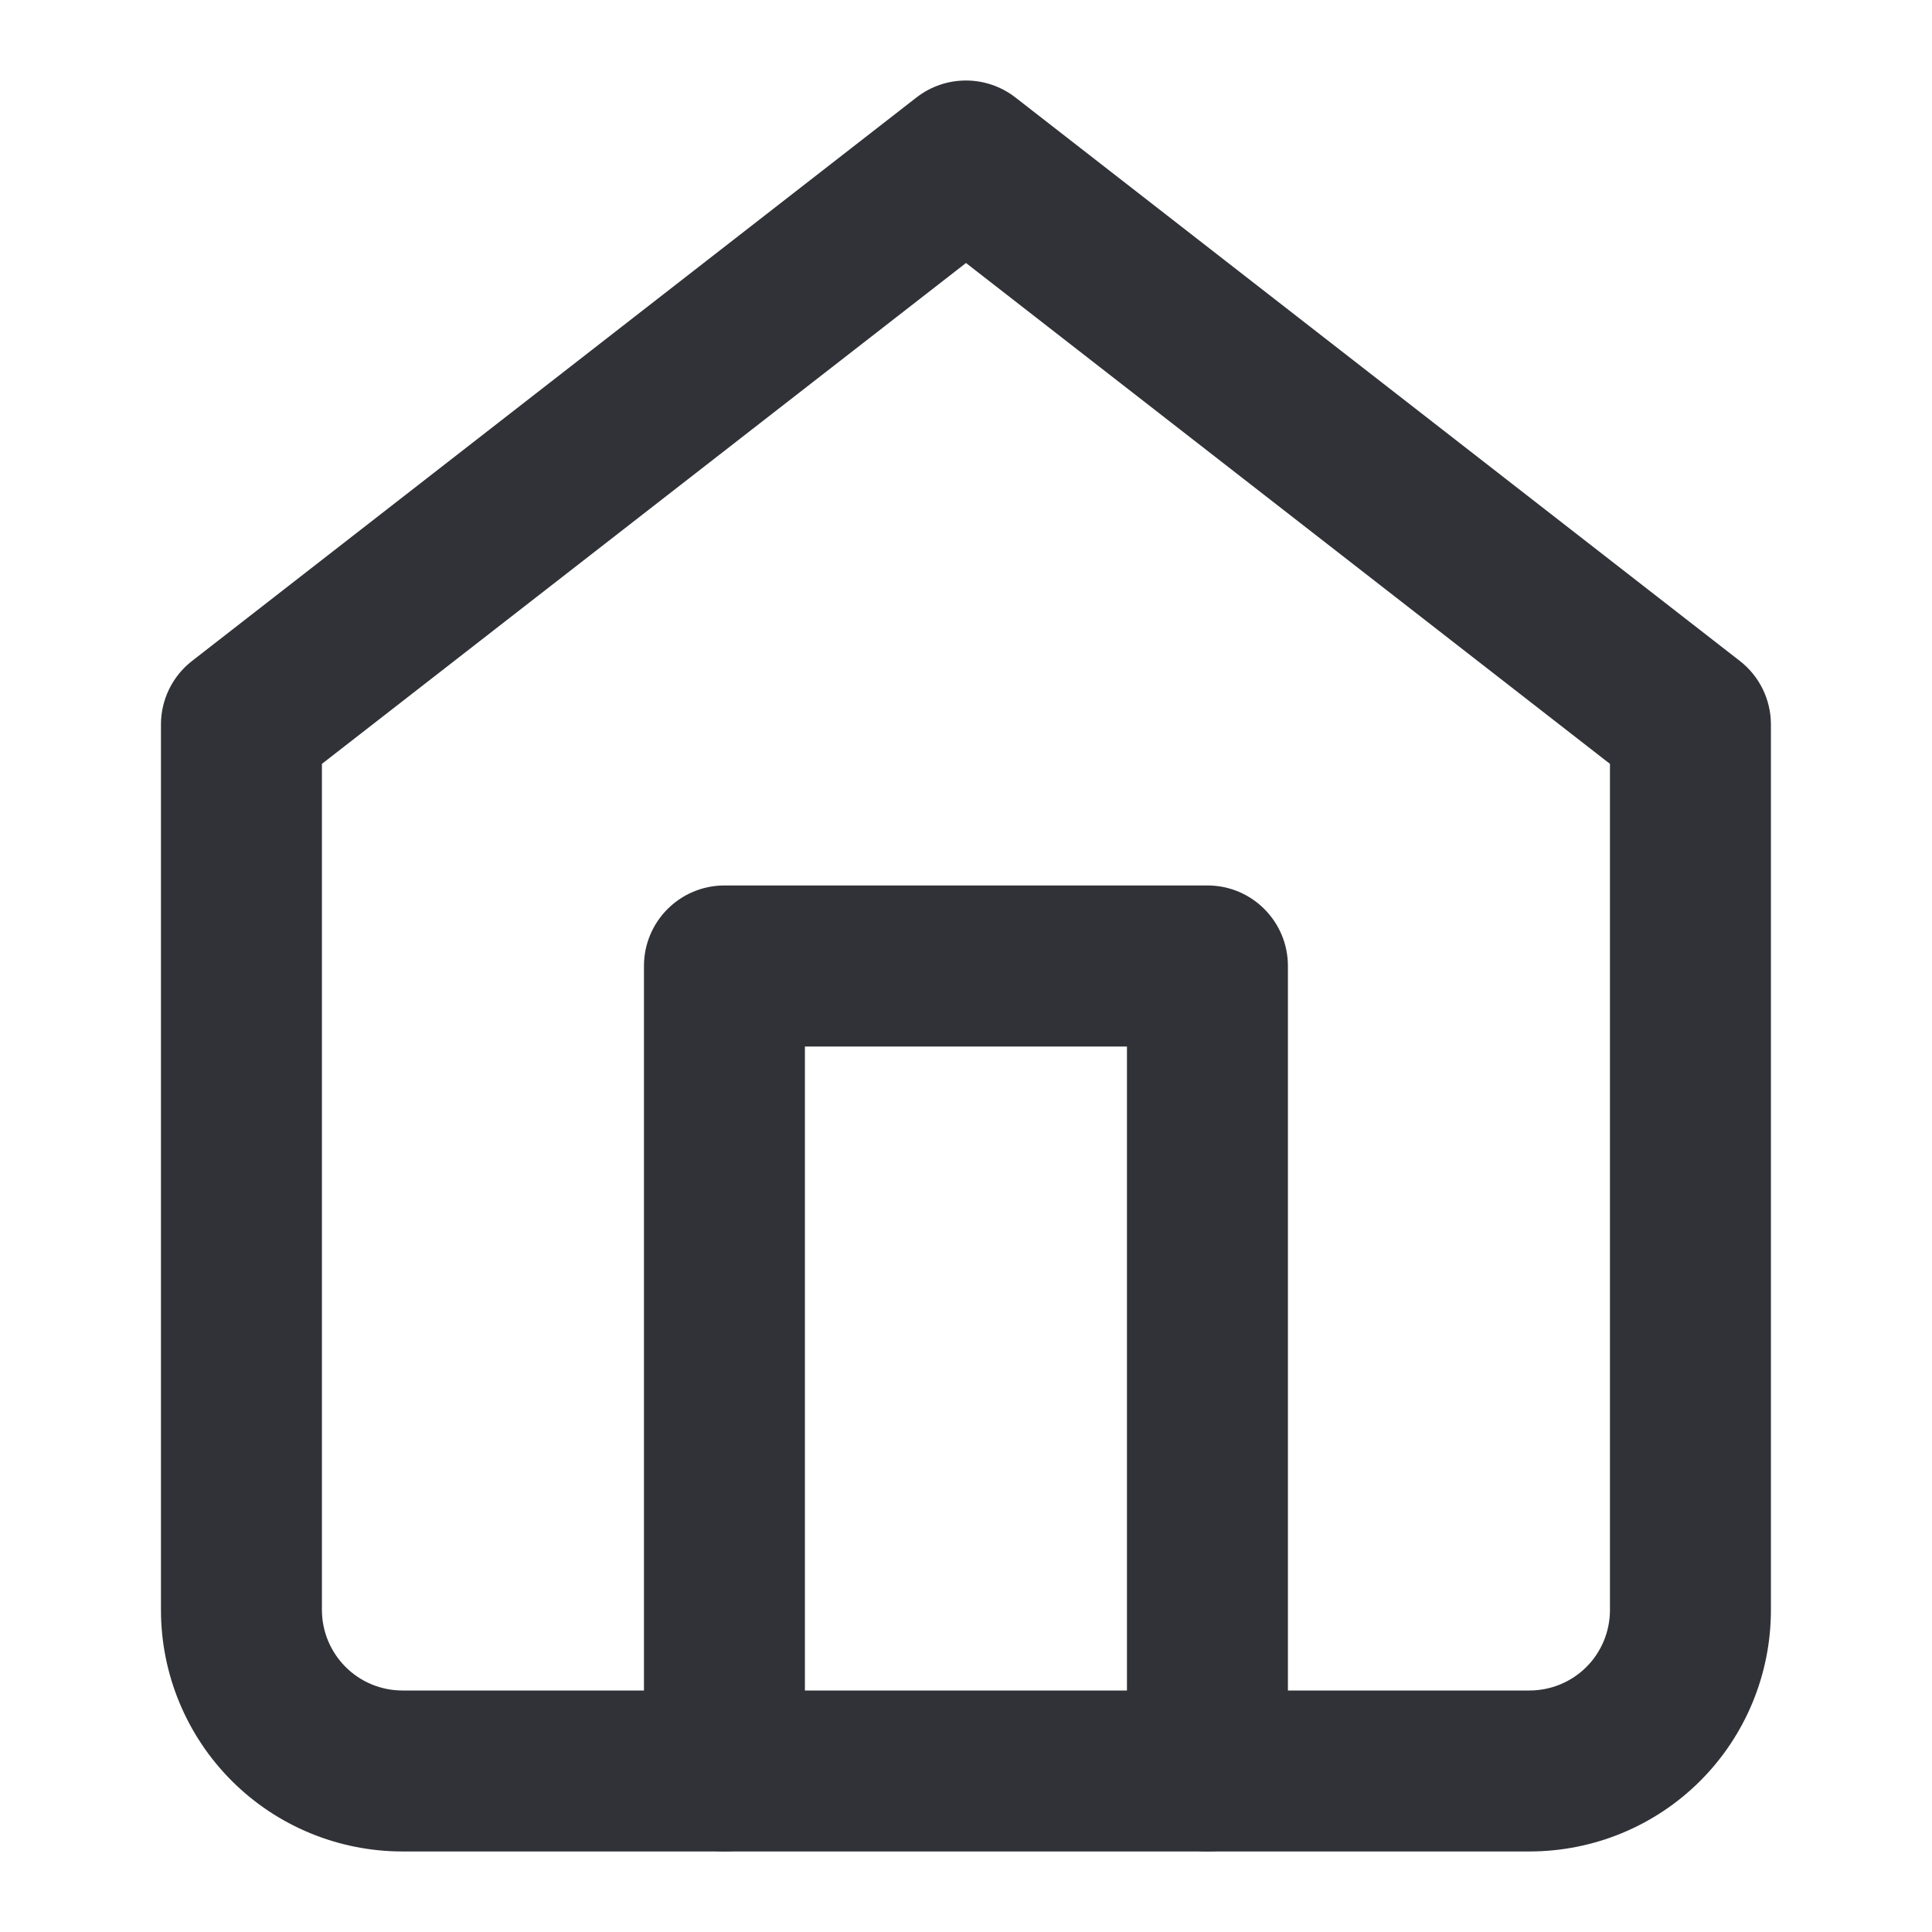
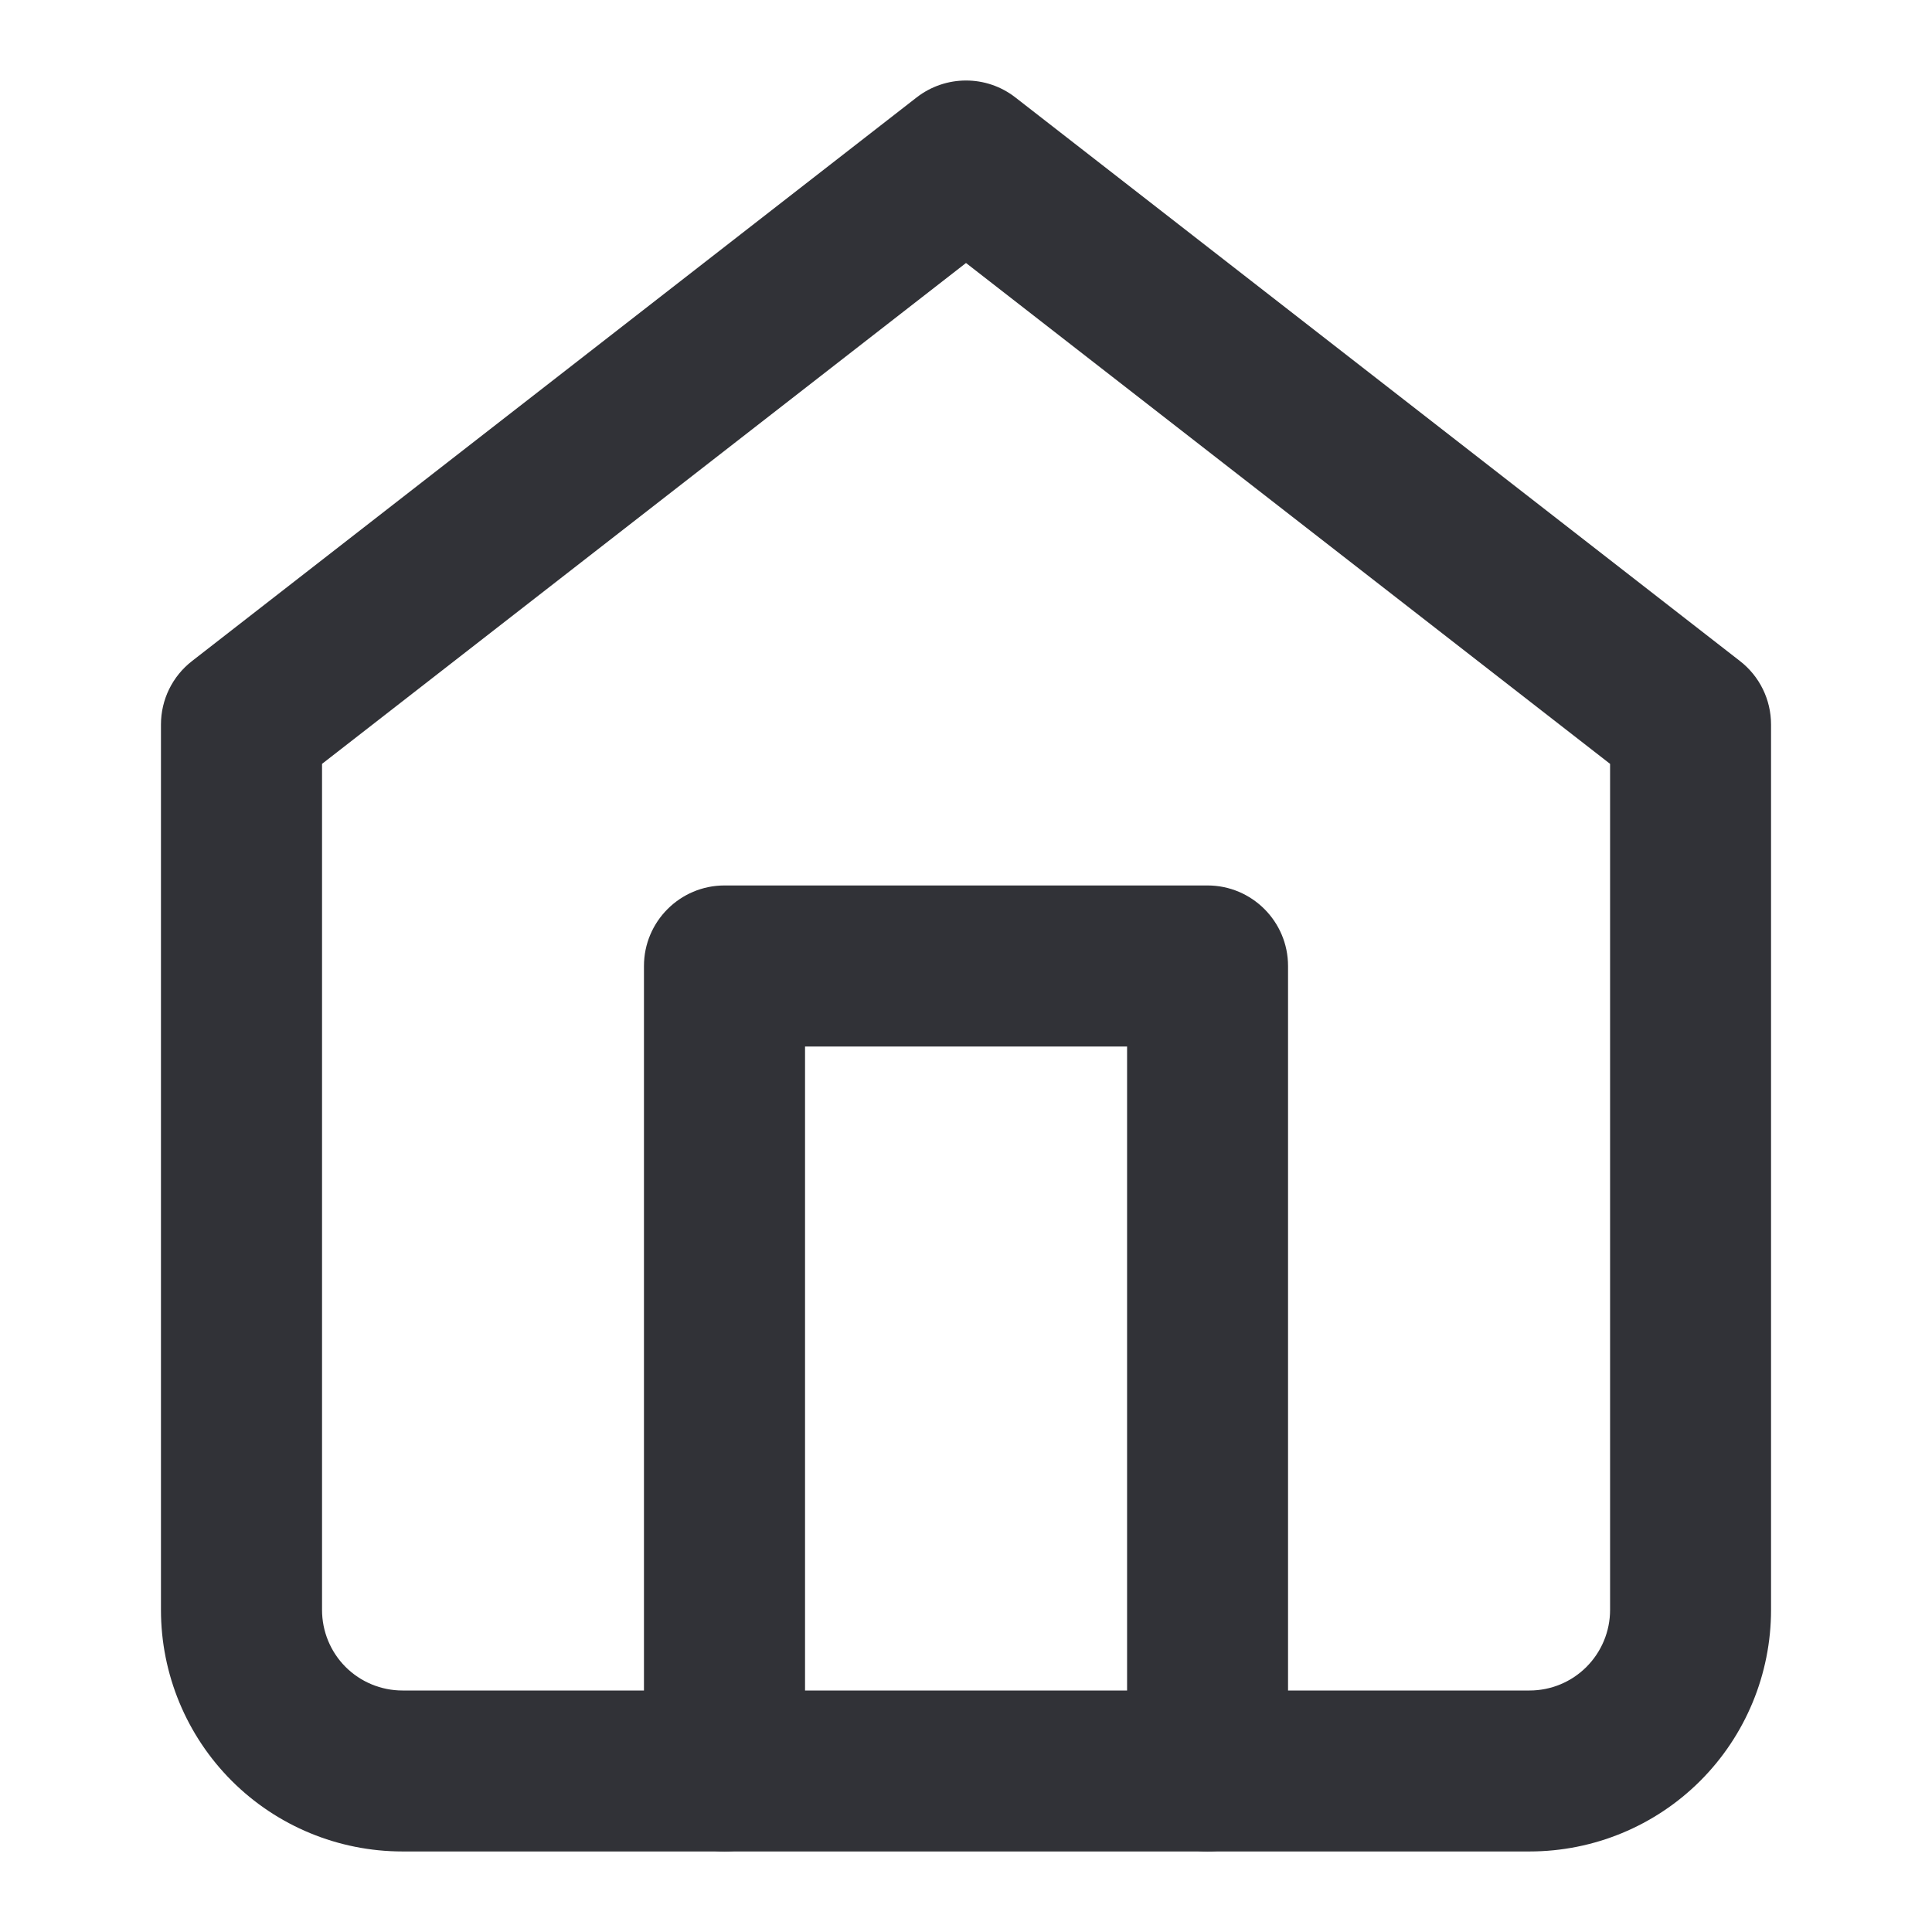
<svg xmlns="http://www.w3.org/2000/svg" width="16" height="16" viewBox="0 0 16 16" fill="none">
-   <path fill-rule="evenodd" clip-rule="evenodd" d="M7.59 0.807C7.831 0.62 8.168 0.62 8.409 0.807L14.409 5.474C14.571 5.6 14.666 5.794 14.666 6V13.333C14.666 13.864 14.456 14.373 14.081 14.748C13.706 15.123 13.197 15.333 12.666 15.333H3.333C2.803 15.333 2.294 15.123 1.919 14.748C1.544 14.373 1.333 13.864 1.333 13.333V6C1.333 5.794 1.428 5.6 1.59 5.474L7.59 0.807ZM2.666 6.326V13.333C2.666 13.51 2.737 13.68 2.862 13.805C2.987 13.93 3.156 14 3.333 14H12.666C12.843 14 13.013 13.93 13.138 13.805C13.263 13.68 13.333 13.51 13.333 13.333V6.326L8 2.178L2.666 6.326Z" fill="#313237" />
-   <path fill-rule="evenodd" clip-rule="evenodd" d="M5.333 8C5.333 7.632 5.631 7.333 6 7.333H10C10.368 7.333 10.666 7.632 10.666 8V14.667C10.666 15.035 10.368 15.333 10 15.333C9.631 15.333 9.333 15.035 9.333 14.667V8.667H6.666V14.667C6.666 15.035 6.368 15.333 6 15.333C5.631 15.333 5.333 15.035 5.333 14.667V8Z" fill="#313237" />
+   <path fill-rule="evenodd" clip-rule="evenodd" d="M7.591 0.807C7.832 0.62 8.169 0.62 8.409 0.807L14.409 5.474C14.572 5.6 14.667 5.794 14.667 6V13.333C14.667 13.864 14.456 14.373 14.081 14.748C13.706 15.123 13.197 15.333 12.667 15.333H3.333C2.803 15.333 2.294 15.123 1.919 14.748C1.544 14.373 1.333 13.864 1.333 13.333V6C1.333 5.794 1.428 5.6 1.591 5.474L7.591 0.807ZM2.667 6.326V13.333C2.667 13.51 2.737 13.68 2.862 13.805C2.987 13.93 3.157 14 3.333 14H12.667C12.844 14 13.013 13.93 13.138 13.805C13.263 13.68 13.334 13.51 13.334 13.333V6.326L8 2.178L2.667 6.326Z" fill="#313237" />
+   <path fill-rule="evenodd" clip-rule="evenodd" d="M5.333 8C5.333 7.632 5.632 7.333 6 7.333H10C10.368 7.333 10.667 7.632 10.667 8V14.667C10.667 15.035 10.368 15.333 10 15.333C9.632 15.333 9.334 15.035 9.334 14.667V8.667H6.667V14.667C6.667 15.035 6.368 15.333 6 15.333C5.632 15.333 5.333 15.035 5.333 14.667V8Z" fill="#313237" />
</svg>
